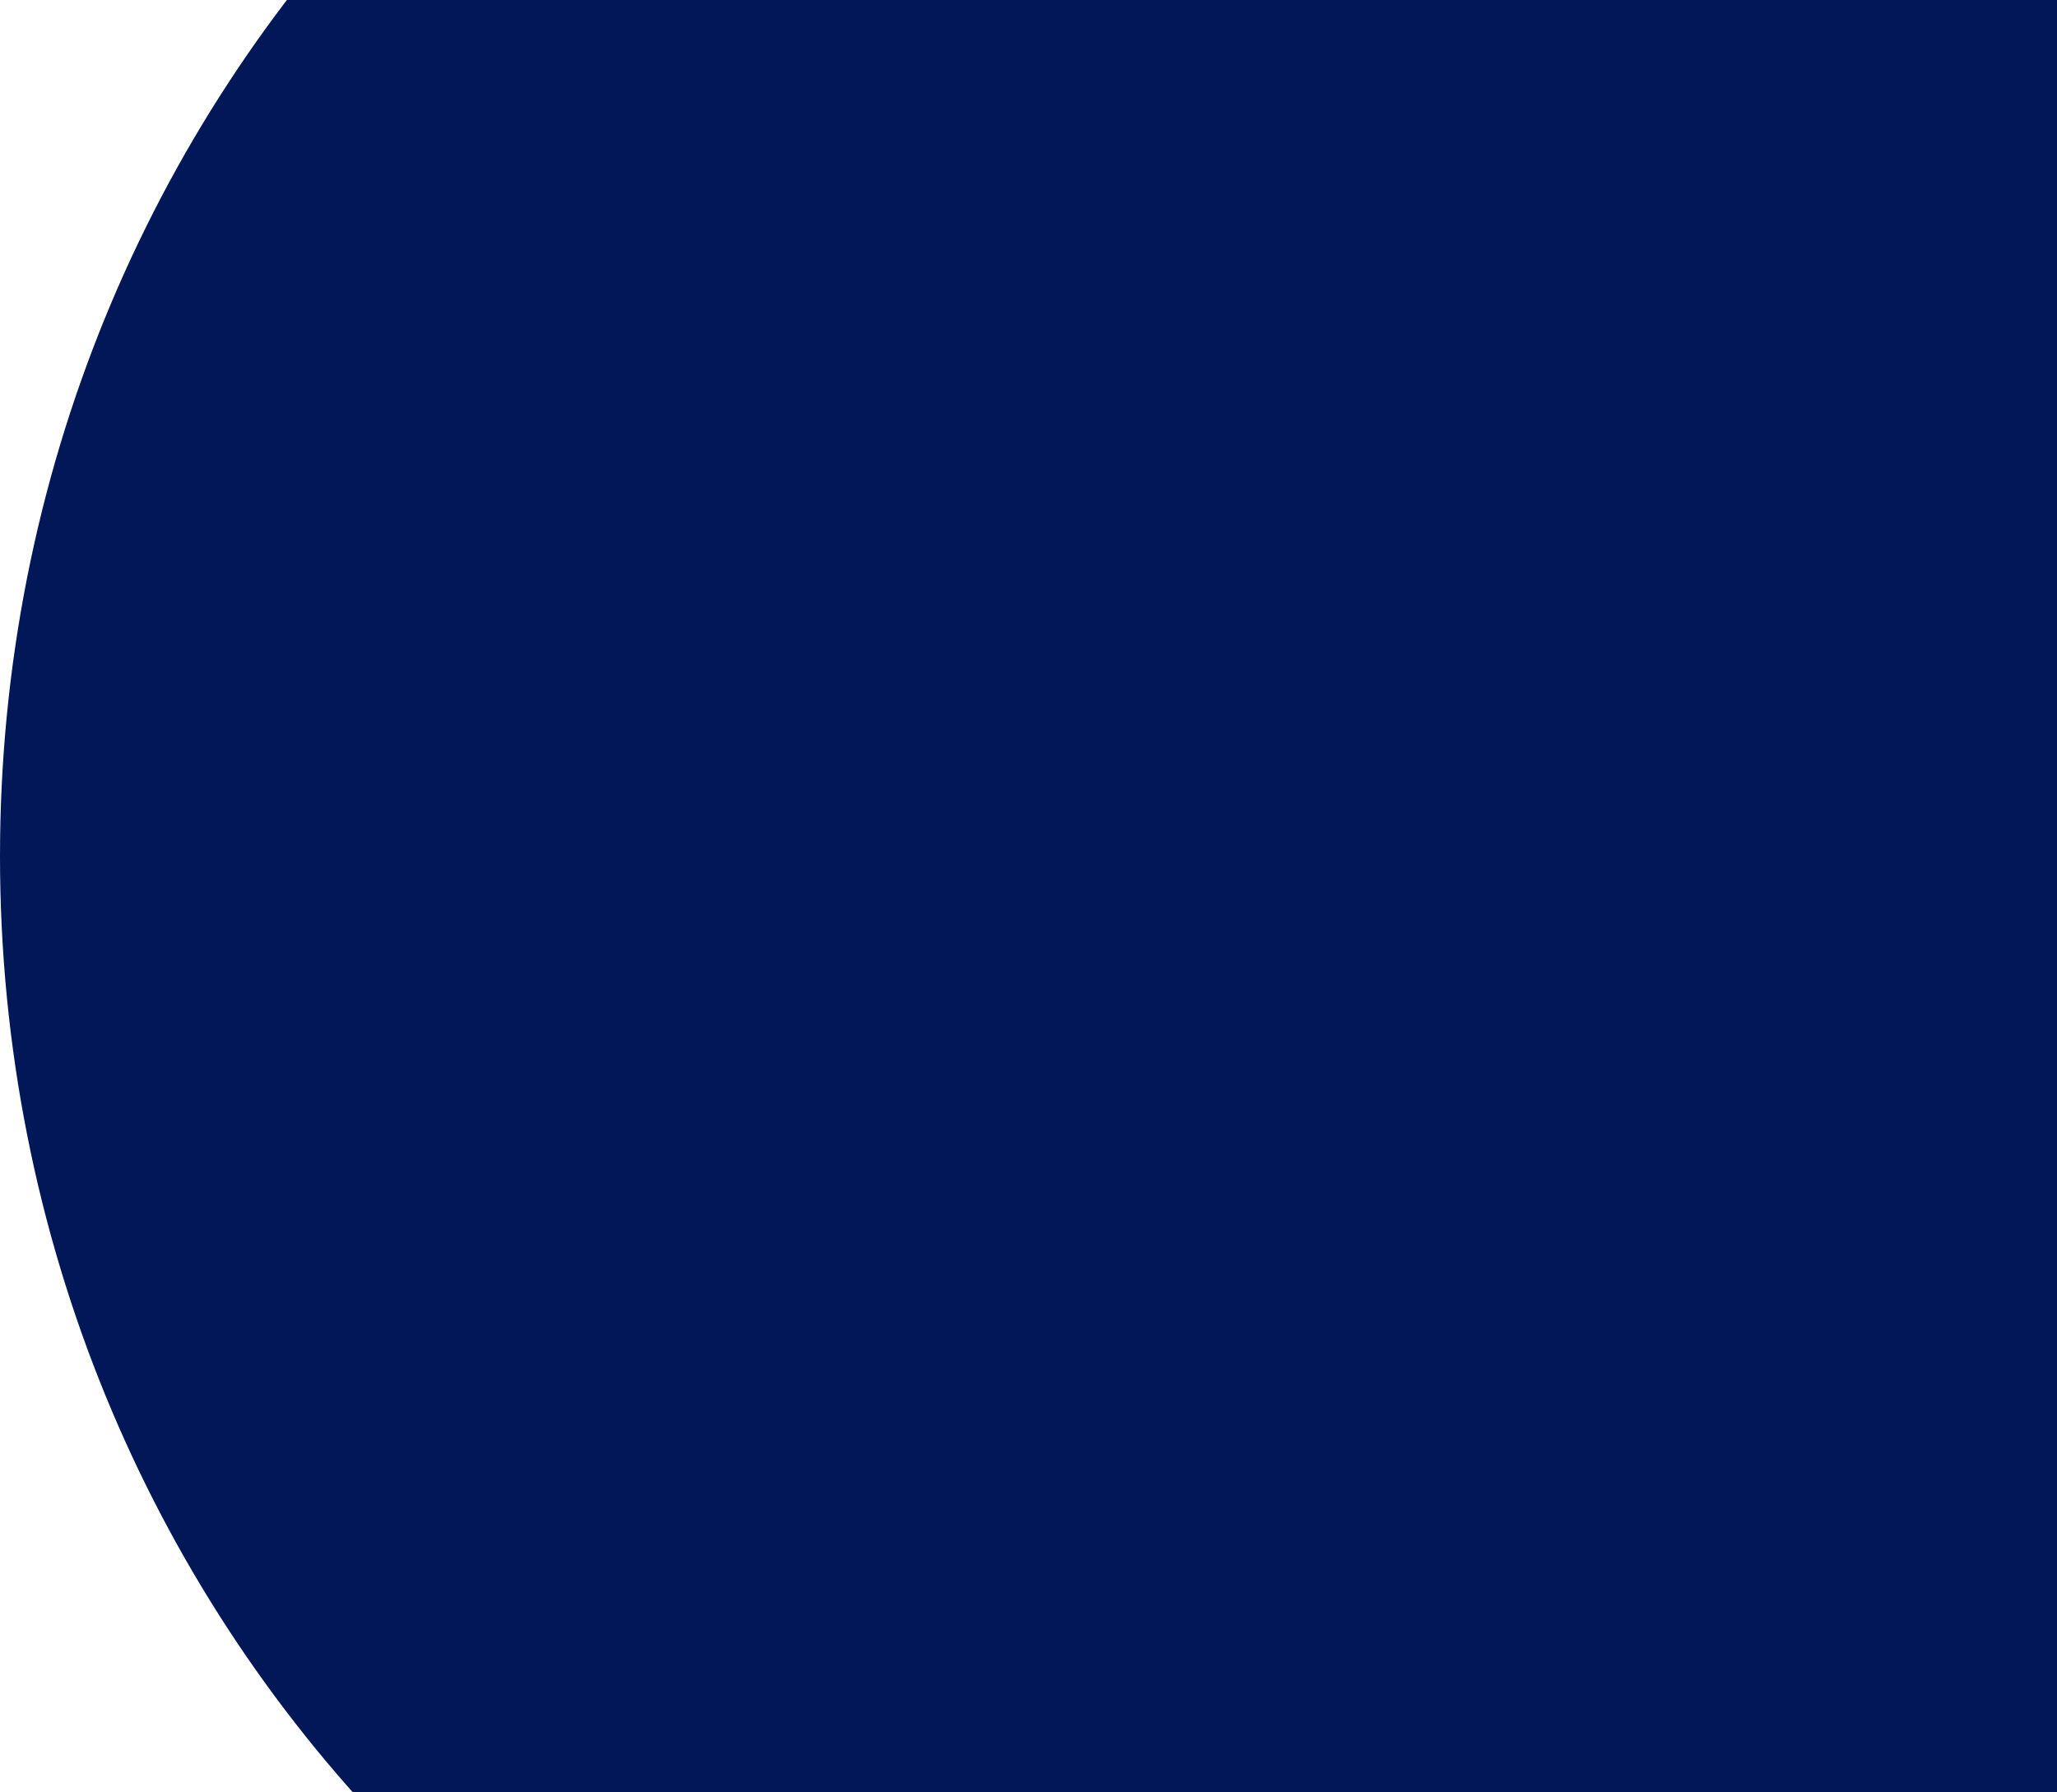
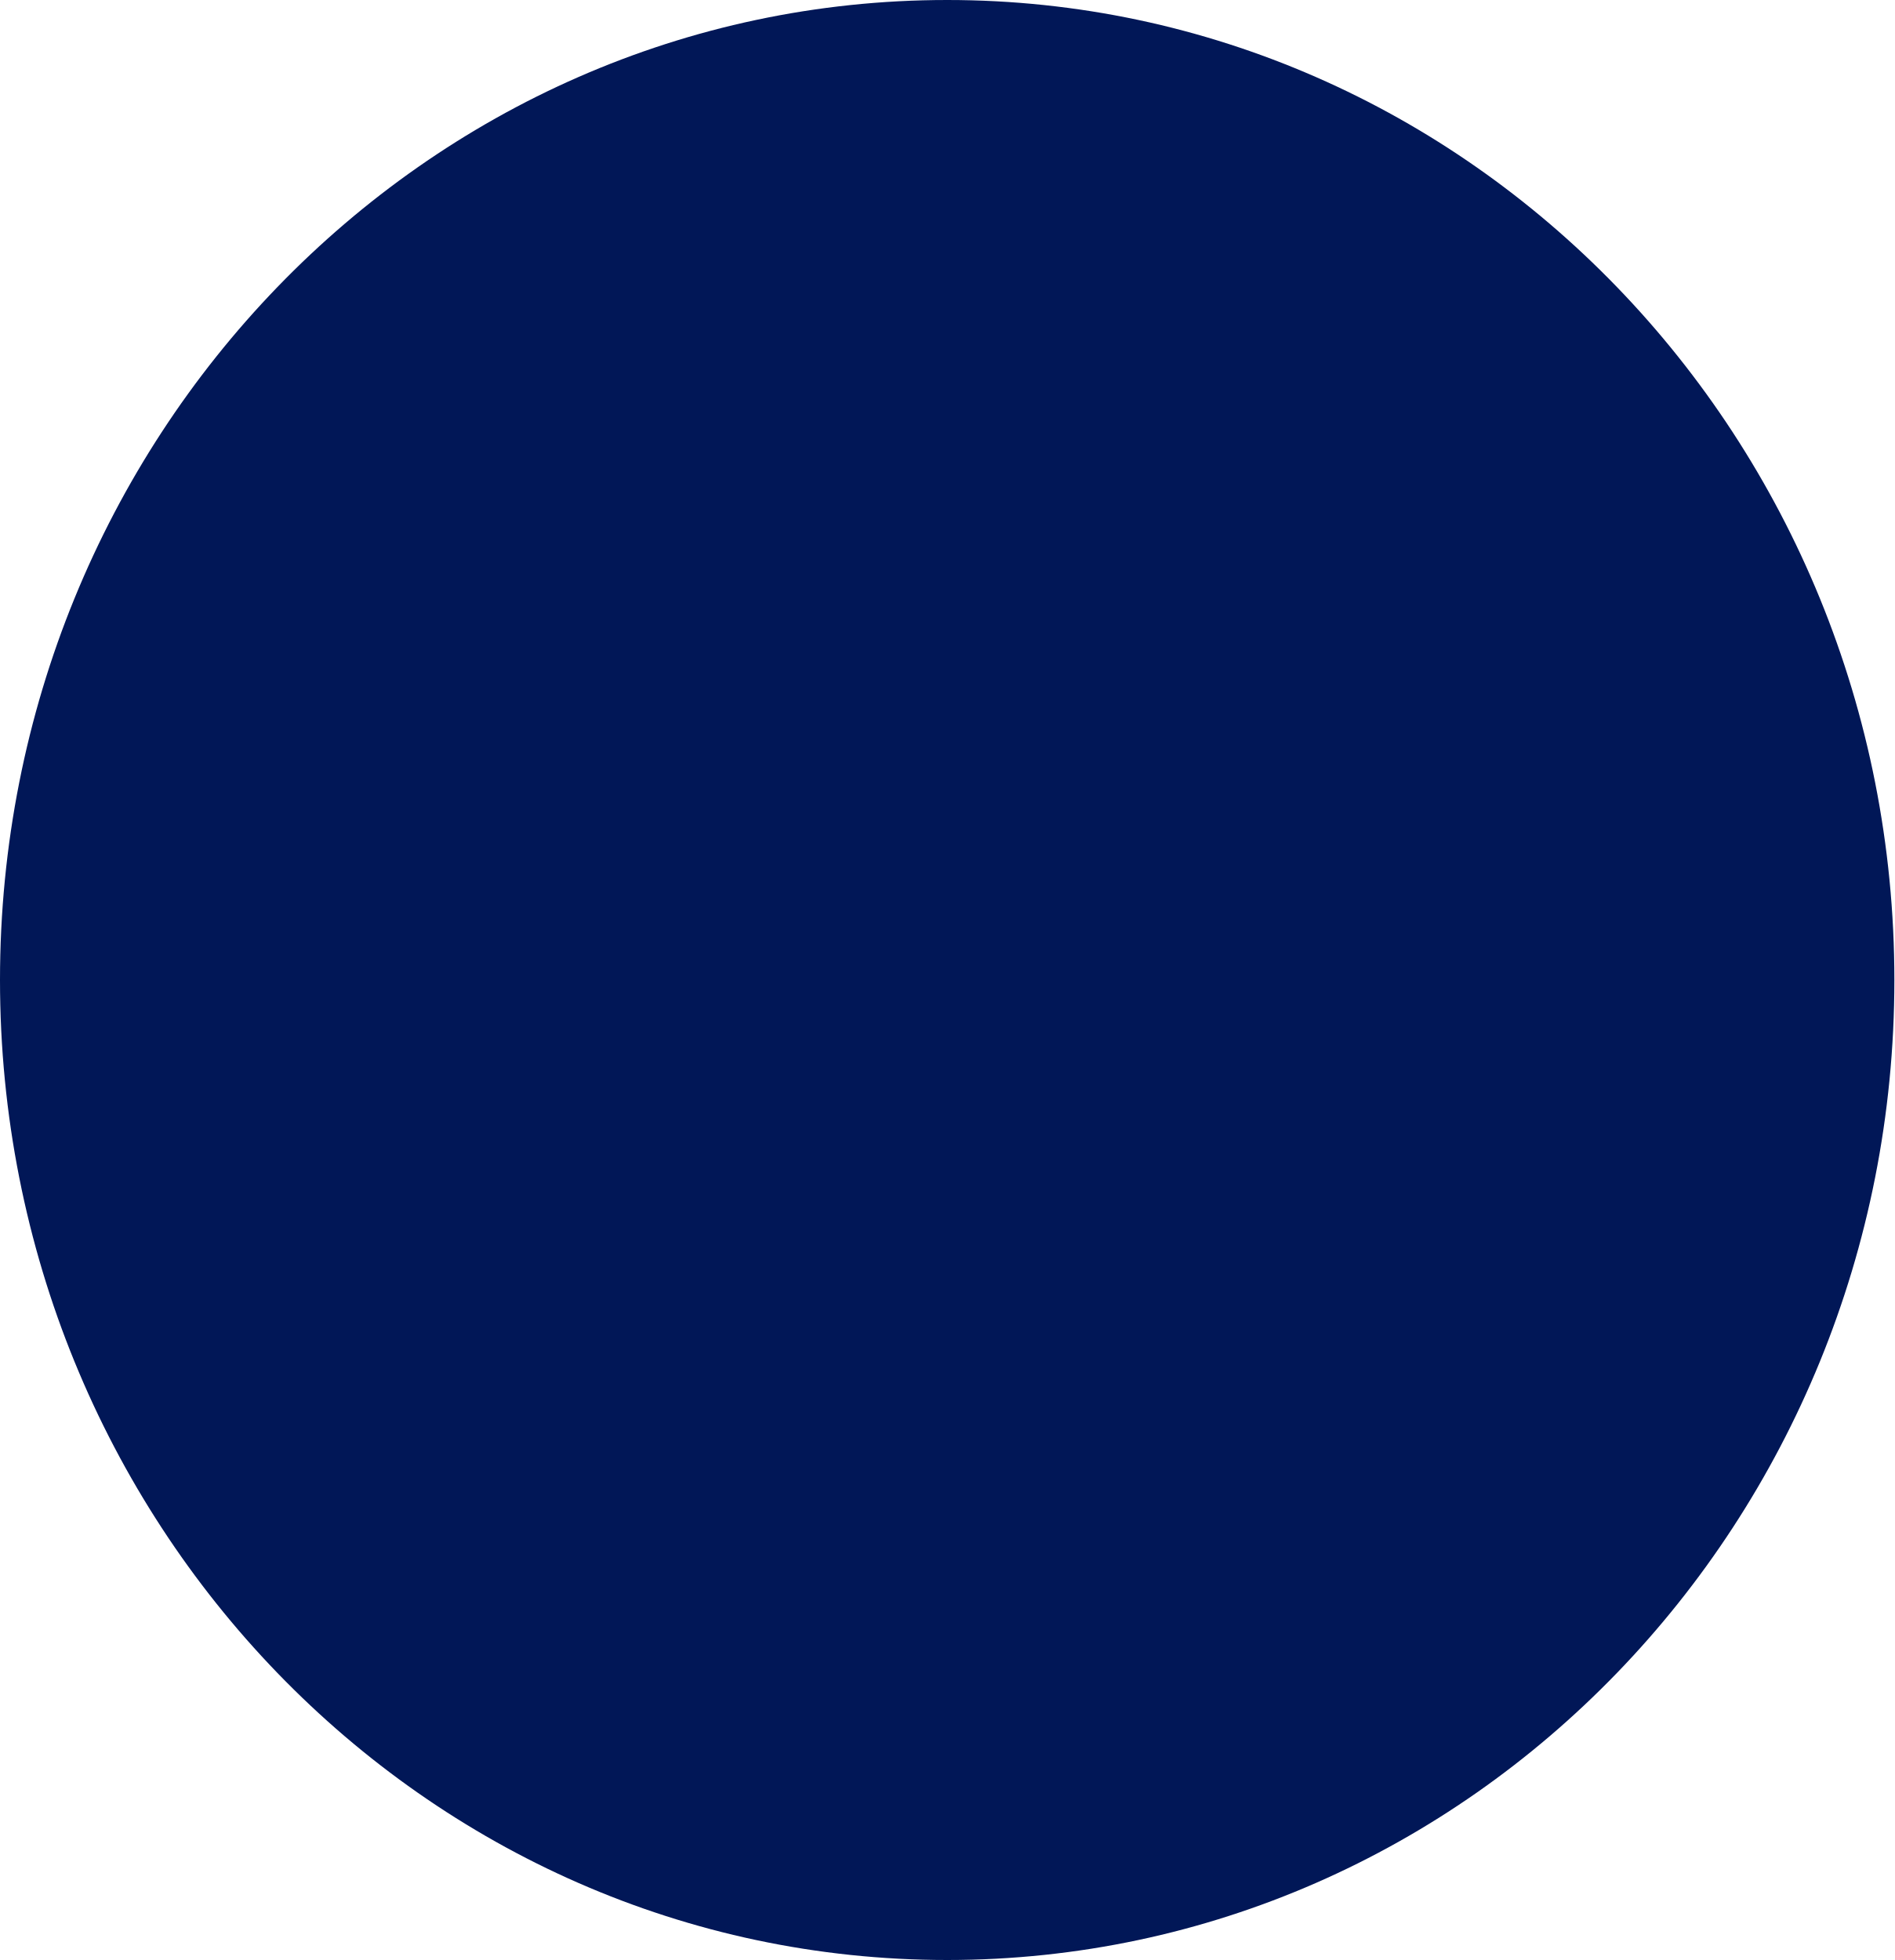
- <svg xmlns="http://www.w3.org/2000/svg" width="2507" height="2184" viewBox="0 0 2507 2184" fill="none">
-   <path d="M3258 1043.5C3258 1974.38 2528.67 2729 1629 2729C729.328 2729 0 1974.38 0 1043.5C0 112.624 729.328 -642 1629 -642C2528.67 -642 3258 112.624 3258 1043.5Z" fill="#011757" />
+ <svg xmlns="http://www.w3.org/2000/svg" width="3258" height="3371" viewBox="0 0 3258 3371" fill="none">
+   <path d="M3258 1685.5C3258 2616.38 2528.67 3371 1629 3371C729.328 3371 0 2616.38 0 1685.5C0 754.624 729.328 0 1629 0C2528.67 0 3258 754.624 3258 1685.5Z" fill="#011757" />
</svg>
